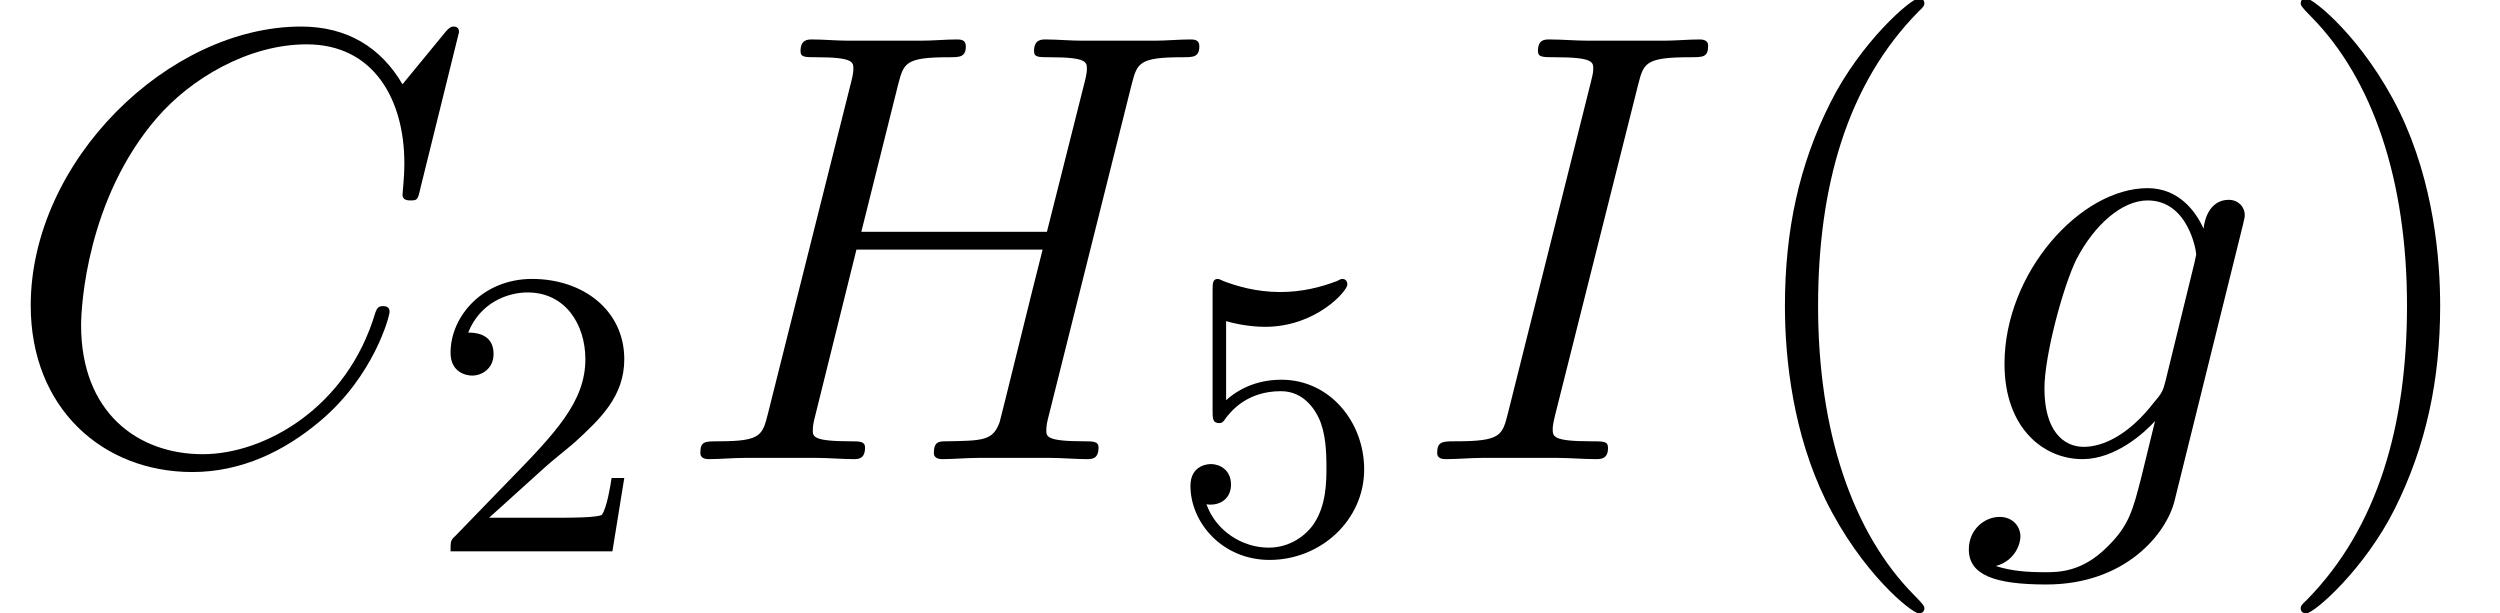
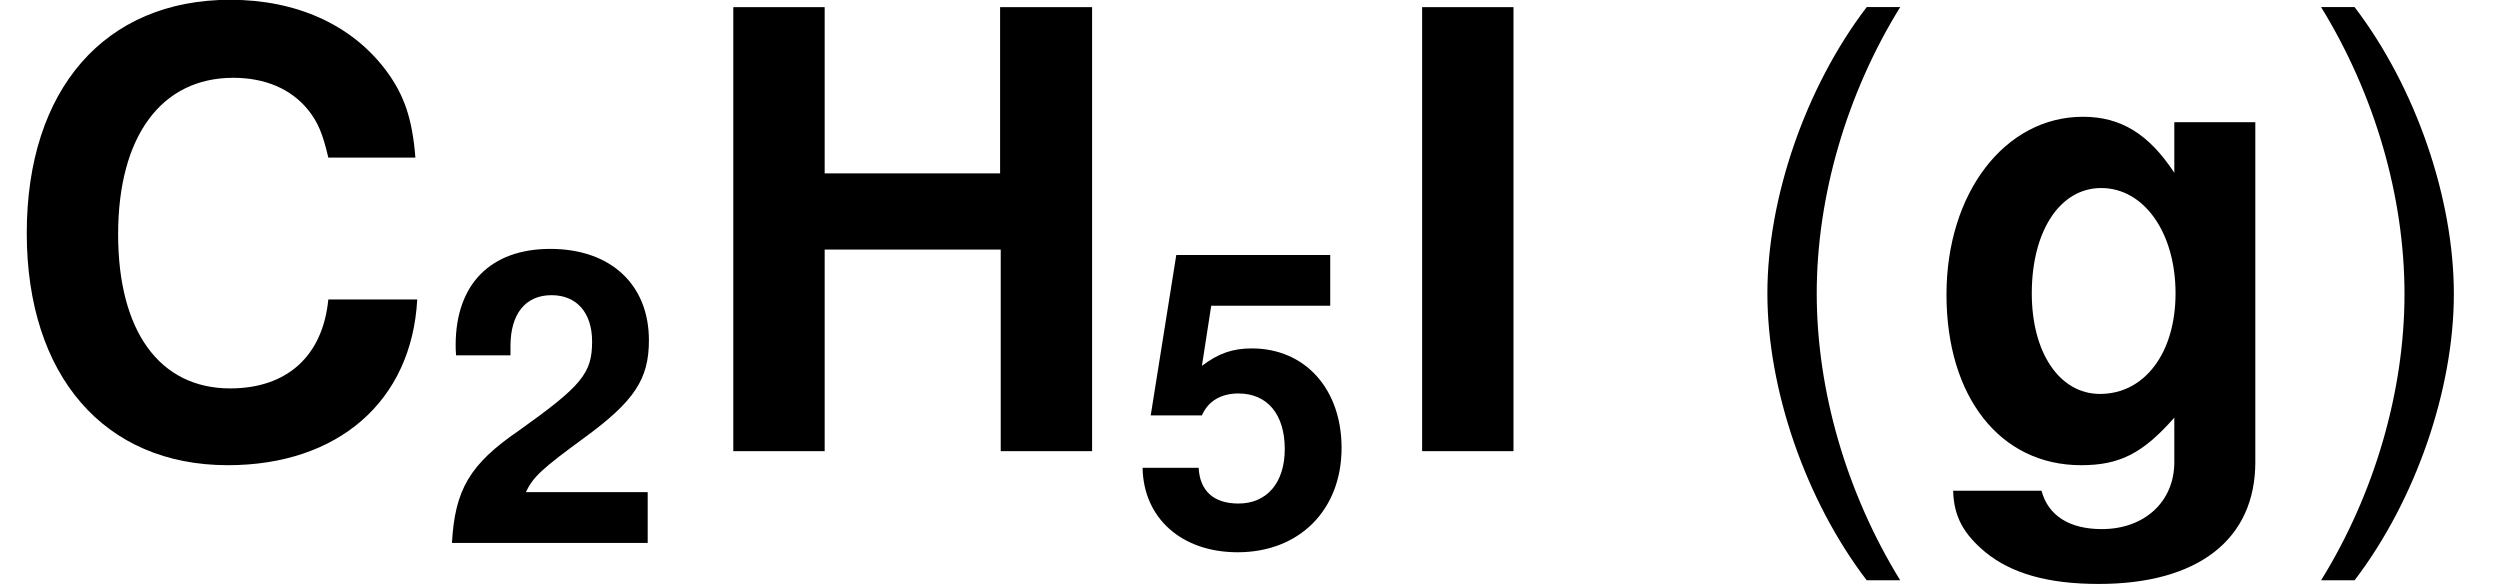
- <svg xmlns="http://www.w3.org/2000/svg" xmlns:xlink="http://www.w3.org/1999/xlink" height="13.459pt" version="1.1" viewBox="-0.239 -0.241 54.962 13.459" width="54.962pt">
+ <svg xmlns="http://www.w3.org/2000/svg" xmlns:xlink="http://www.w3.org/1999/xlink" height="12.886pt" version="1.1" viewBox="-0.239 -0.241 55.239 12.886" width="55.239pt">
  <defs>
-     <path d="M8.931 -8.309C8.931 -8.416 8.847 -8.416 8.823 -8.416S8.751 -8.416 8.656 -8.297L7.831 -7.293C7.412 -8.01 6.755 -8.416 5.858 -8.416C3.276 -8.416 0.598 -5.798 0.598 -2.989C0.598 -0.992 1.997 0.251 3.742 0.251C4.698 0.251 5.535 -0.155 6.229 -0.741C7.269 -1.614 7.58 -2.774 7.58 -2.869C7.58 -2.977 7.484 -2.977 7.448 -2.977C7.34 -2.977 7.329 -2.905 7.305 -2.857C6.755 -0.992 5.141 -0.096 3.945 -0.096C2.678 -0.096 1.578 -0.909 1.578 -2.606C1.578 -2.989 1.698 -5.069 3.049 -6.635C3.706 -7.4 4.83 -8.07 5.966 -8.07C7.281 -8.07 7.867 -6.982 7.867 -5.762C7.867 -5.452 7.831 -5.189 7.831 -5.141C7.831 -5.033 7.95 -5.033 7.986 -5.033C8.118 -5.033 8.13 -5.045 8.177 -5.26L8.931 -8.309Z" id="g0-67" />
-     <path d="M8.942 -7.293C9.05 -7.699 9.074 -7.819 9.923 -7.819C10.138 -7.819 10.258 -7.819 10.258 -8.034C10.258 -8.165 10.15 -8.165 10.078 -8.165C9.863 -8.165 9.612 -8.141 9.385 -8.141H7.974C7.747 -8.141 7.496 -8.165 7.269 -8.165C7.185 -8.165 7.042 -8.165 7.042 -7.938C7.042 -7.819 7.125 -7.819 7.352 -7.819C8.07 -7.819 8.07 -7.723 8.07 -7.592C8.07 -7.568 8.07 -7.496 8.022 -7.317L7.293 -4.423H3.682L4.399 -7.293C4.507 -7.699 4.531 -7.819 5.38 -7.819C5.595 -7.819 5.715 -7.819 5.715 -8.034C5.715 -8.165 5.607 -8.165 5.535 -8.165C5.32 -8.165 5.069 -8.141 4.842 -8.141H3.431C3.204 -8.141 2.953 -8.165 2.726 -8.165C2.642 -8.165 2.499 -8.165 2.499 -7.938C2.499 -7.819 2.582 -7.819 2.809 -7.819C3.527 -7.819 3.527 -7.723 3.527 -7.592C3.527 -7.568 3.527 -7.496 3.479 -7.317L1.865 -0.885C1.757 -0.466 1.734 -0.347 0.909 -0.347C0.634 -0.347 0.55 -0.347 0.55 -0.12C0.55 0 0.681 0 0.717 0C0.933 0 1.184 -0.024 1.411 -0.024H2.821C3.049 -0.024 3.3 0 3.527 0C3.622 0 3.754 0 3.754 -0.227C3.754 -0.347 3.646 -0.347 3.467 -0.347C2.738 -0.347 2.738 -0.442 2.738 -0.562C2.738 -0.574 2.738 -0.658 2.762 -0.753L3.587 -4.077H7.209C7.006 -3.288 6.396 -0.789 6.372 -0.717C6.241 -0.359 6.049 -0.359 5.344 -0.347C5.2 -0.347 5.093 -0.347 5.093 -0.12C5.093 0 5.224 0 5.26 0C5.475 0 5.727 -0.024 5.954 -0.024H7.364C7.592 -0.024 7.843 0 8.07 0C8.165 0 8.297 0 8.297 -0.227C8.297 -0.347 8.189 -0.347 8.01 -0.347C7.281 -0.347 7.281 -0.442 7.281 -0.562C7.281 -0.574 7.281 -0.658 7.305 -0.753L8.942 -7.293Z" id="g0-72" />
-     <path d="M4.399 -7.281C4.507 -7.699 4.531 -7.819 5.404 -7.819C5.667 -7.819 5.762 -7.819 5.762 -8.046C5.762 -8.165 5.631 -8.165 5.595 -8.165C5.38 -8.165 5.117 -8.141 4.902 -8.141H3.431C3.192 -8.141 2.917 -8.165 2.678 -8.165C2.582 -8.165 2.451 -8.165 2.451 -7.938C2.451 -7.819 2.546 -7.819 2.786 -7.819C3.527 -7.819 3.527 -7.723 3.527 -7.592C3.527 -7.508 3.503 -7.436 3.479 -7.329L1.865 -0.885C1.757 -0.466 1.734 -0.347 0.861 -0.347C0.598 -0.347 0.49 -0.347 0.49 -0.12C0.49 0 0.61 0 0.669 0C0.885 0 1.148 -0.024 1.363 -0.024H2.833C3.072 -0.024 3.335 0 3.575 0C3.67 0 3.814 0 3.814 -0.215C3.814 -0.347 3.742 -0.347 3.479 -0.347C2.738 -0.347 2.738 -0.442 2.738 -0.586C2.738 -0.61 2.738 -0.669 2.786 -0.861L4.399 -7.281Z" id="g0-73" />
-     <path d="M4.041 -1.518C3.993 -1.327 3.969 -1.279 3.814 -1.1C3.324 -0.466 2.821 -0.239 2.451 -0.239C2.056 -0.239 1.686 -0.55 1.686 -1.375C1.686 -2.008 2.044 -3.347 2.307 -3.885C2.654 -4.555 3.192 -5.033 3.694 -5.033C4.483 -5.033 4.639 -4.053 4.639 -3.981L4.603 -3.814L4.041 -1.518ZM4.782 -4.483C4.627 -4.83 4.292 -5.272 3.694 -5.272C2.391 -5.272 0.909 -3.634 0.909 -1.853C0.909 -0.61 1.662 0 2.427 0C3.061 0 3.622 -0.502 3.838 -0.741L3.575 0.335C3.407 0.992 3.335 1.291 2.905 1.71C2.415 2.2 1.961 2.2 1.698 2.2C1.339 2.2 1.04 2.176 0.741 2.08C1.124 1.973 1.219 1.638 1.219 1.506C1.219 1.315 1.076 1.124 0.813 1.124C0.526 1.124 0.215 1.363 0.215 1.757C0.215 2.248 0.705 2.439 1.722 2.439C3.264 2.439 4.065 1.447 4.22 0.801L5.547 -4.555C5.583 -4.698 5.583 -4.722 5.583 -4.746C5.583 -4.914 5.452 -5.045 5.272 -5.045C4.985 -5.045 4.818 -4.806 4.782 -4.483Z" id="g0-103" />
-     <path d="M3.885 2.905C3.885 2.869 3.885 2.845 3.682 2.642C2.487 1.435 1.817 -0.538 1.817 -2.977C1.817 -5.296 2.379 -7.293 3.766 -8.703C3.885 -8.811 3.885 -8.835 3.885 -8.871C3.885 -8.942 3.826 -8.966 3.778 -8.966C3.622 -8.966 2.642 -8.106 2.056 -6.934C1.447 -5.727 1.172 -4.447 1.172 -2.977C1.172 -1.913 1.339 -0.49 1.961 0.789C2.666 2.224 3.646 3.001 3.778 3.001C3.826 3.001 3.885 2.977 3.885 2.905Z" id="g2-40" />
-     <path d="M3.371 -2.977C3.371 -3.885 3.252 -5.368 2.582 -6.755C1.877 -8.189 0.897 -8.966 0.765 -8.966C0.717 -8.966 0.658 -8.942 0.658 -8.871C0.658 -8.835 0.658 -8.811 0.861 -8.608C2.056 -7.4 2.726 -5.428 2.726 -2.989C2.726 -0.669 2.164 1.327 0.777 2.738C0.658 2.845 0.658 2.869 0.658 2.905C0.658 2.977 0.717 3.001 0.765 3.001C0.921 3.001 1.901 2.14 2.487 0.968C3.096 -0.251 3.371 -1.542 3.371 -2.977Z" id="g2-41" />
-     <path d="M2.248 -1.626C2.375 -1.745 2.71 -2.008 2.837 -2.12C3.332 -2.574 3.802 -3.013 3.802 -3.738C3.802 -4.686 3.005 -5.3 2.008 -5.3C1.052 -5.3 0.422 -4.575 0.422 -3.865C0.422 -3.475 0.733 -3.419 0.845 -3.419C1.012 -3.419 1.259 -3.539 1.259 -3.842C1.259 -4.256 0.861 -4.256 0.765 -4.256C0.996 -4.838 1.53 -5.037 1.921 -5.037C2.662 -5.037 3.045 -4.407 3.045 -3.738C3.045 -2.909 2.463 -2.303 1.522 -1.339L0.518 -0.303C0.422 -0.215 0.422 -0.199 0.422 0H3.571L3.802 -1.427H3.555C3.531 -1.267 3.467 -0.869 3.371 -0.717C3.324 -0.654 2.718 -0.654 2.59 -0.654H1.172L2.248 -1.626Z" id="g1-50" />
-     <path d="M1.116 -4.479C1.219 -4.447 1.538 -4.368 1.873 -4.368C2.869 -4.368 3.475 -5.069 3.475 -5.189C3.475 -5.276 3.419 -5.3 3.379 -5.3C3.363 -5.3 3.347 -5.3 3.276 -5.26C2.965 -5.141 2.598 -5.045 2.168 -5.045C1.698 -5.045 1.307 -5.165 1.06 -5.26C0.98 -5.3 0.964 -5.3 0.956 -5.3C0.853 -5.3 0.853 -5.212 0.853 -5.069V-2.734C0.853 -2.59 0.853 -2.495 0.98 -2.495C1.044 -2.495 1.068 -2.527 1.108 -2.59C1.203 -2.71 1.506 -3.116 2.184 -3.116C2.63 -3.116 2.845 -2.75 2.917 -2.598C3.053 -2.311 3.068 -1.945 3.068 -1.634C3.068 -1.339 3.061 -0.909 2.837 -0.558C2.686 -0.319 2.367 -0.072 1.945 -0.072C1.427 -0.072 0.917 -0.399 0.733 -0.917C0.757 -0.909 0.805 -0.909 0.813 -0.909C1.036 -0.909 1.211 -1.052 1.211 -1.299C1.211 -1.594 0.98 -1.698 0.821 -1.698C0.677 -1.698 0.422 -1.618 0.422 -1.275C0.422 -0.558 1.044 0.167 1.961 0.167C2.957 0.167 3.802 -0.606 3.802 -1.594C3.802 -2.519 3.132 -3.339 2.192 -3.339C1.793 -3.339 1.419 -3.212 1.116 -2.941V-4.479Z" id="g1-53" />
+     <path d="M4.065 -0.993H1.683C1.826 -1.294 2.001 -1.453 2.827 -2.057C3.803 -2.771 4.089 -3.2 4.089 -3.962C4.089 -5.05 3.343 -5.749 2.16 -5.749C0.993 -5.749 0.31 -5.058 0.31 -3.867C0.31 -3.819 0.31 -3.756 0.318 -3.668H1.382V-3.851C1.382 -4.478 1.675 -4.844 2.184 -4.844C2.676 -4.844 2.978 -4.502 2.978 -3.938C2.978 -3.319 2.779 -3.073 1.54 -2.192C0.588 -1.54 0.294 -1.04 0.238 0H4.065V-0.993Z" id="g1-50" />
+     <path d="M3.883 -5.63H0.873L0.373 -2.493H1.374C1.493 -2.771 1.747 -2.922 2.088 -2.922C2.652 -2.922 2.994 -2.517 2.994 -1.834C2.994 -1.175 2.644 -0.77 2.088 -0.77C1.604 -0.77 1.334 -1.016 1.31 -1.469H0.214C0.23 -0.484 0.977 0.183 2.072 0.183C3.279 0.183 4.105 -0.643 4.105 -1.858C4.105 -3.009 3.391 -3.803 2.35 -3.803C1.977 -3.803 1.699 -3.708 1.374 -3.462L1.556 -4.637H3.883V-5.63Z" id="g1-53" />
+     <path d="M5.415 -3.827C5.376 -4.327 5.272 -4.645 5.026 -4.971C4.582 -5.558 3.867 -5.884 3.001 -5.884C1.366 -5.884 0.349 -4.717 0.349 -2.843C0.349 -0.985 1.358 0.183 2.97 0.183C4.407 0.183 5.368 -0.651 5.439 -1.977H4.28C4.208 -1.239 3.74 -0.818 3.001 -0.818C2.08 -0.818 1.54 -1.564 1.54 -2.827C1.54 -4.105 2.104 -4.867 3.041 -4.867C3.454 -4.867 3.795 -4.724 4.018 -4.447C4.145 -4.288 4.208 -4.137 4.28 -3.827H5.415Z" id="g1-67" />
+     <path d="M4.026 -2.628V0H5.217V-5.788H4.018V-3.621H1.731V-5.788H0.54V0H1.731V-2.628H4.026Z" id="g1-72" />
+     <path d="M1.691 -5.788H0.5V0H1.691V-5.788Z" id="g1-73" />
+     <path d="M3.24 -4.288V-3.629C2.906 -4.137 2.541 -4.359 2.049 -4.359C1.032 -4.359 0.27 -3.367 0.27 -2.041C0.27 -0.707 0.969 0.183 2.025 0.183C2.525 0.183 2.827 0.032 3.24 -0.437V0.143C3.24 0.659 2.851 1.016 2.295 1.016C1.874 1.016 1.596 0.842 1.509 0.516H0.357C0.365 0.85 0.492 1.08 0.778 1.318C1.12 1.596 1.596 1.731 2.255 1.731C3.549 1.731 4.296 1.151 4.296 0.143V-4.288H3.24ZM2.287 -3.43C2.843 -3.43 3.256 -2.851 3.256 -2.057C3.256 -1.278 2.851 -0.746 2.271 -0.746C1.747 -0.746 1.382 -1.278 1.382 -2.057C1.382 -2.866 1.747 -3.43 2.287 -3.43Z" id="g1-103" />
+     <use id="g3-67" transform="scale(1.5)" xlink:href="#g1-67" />
+     <use id="g3-72" transform="scale(1.5)" xlink:href="#g1-72" />
+     <use id="g3-73" transform="scale(1.5)" xlink:href="#g1-73" />
+     <use id="g3-103" transform="scale(1.5)" xlink:href="#g1-103" />
+     <path d="M2.811 -8.683C1.62 -7.122 0.869 -4.955 0.869 -3.085C0.869 -1.203 1.62 0.965 2.811 2.525H3.466C2.418 0.822 1.834 -1.179 1.834 -3.085C1.834 -4.979 2.418 -6.991 3.466 -8.683H2.811Z" id="g5-40" />
+     <path d="M1.108 2.525C2.299 0.965 3.049 -1.203 3.049 -3.073C3.049 -4.955 2.299 -7.122 1.108 -8.683H0.453C1.501 -6.98 2.084 -4.979 2.084 -3.073C2.084 -1.179 1.501 0.834 0.453 2.525H1.108Z" id="g5-41" />
  </defs>
-   <g id="page1" transform="matrix(1.13 0 0 1.13 -63.986 -64.448)">
-     <use x="56.413" xlink:href="#g0-67" y="65.753" />
-     <use x="64.757" xlink:href="#g1-50" y="67.547" />
-     <use x="69.489" xlink:href="#g0-72" y="65.753" />
-     <use x="79.152" xlink:href="#g1-53" y="67.547" />
-     <use x="83.884" xlink:href="#g0-73" y="65.753" />
-     <use x="89.968" xlink:href="#g2-40" y="65.753" />
-     <use x="94.503" xlink:href="#g0-103" y="65.753" />
-     <use x="100.517" xlink:href="#g2-41" y="65.753" />
+   <g id="page1" transform="matrix(1.13 0 0 1.13 -63.986 -64.5733)">
+     <use x="56.413" xlink:href="#g3-67" y="65.753" />
+     <use x="65.013" xlink:href="#g1-50" y="67.547" />
+     <use x="69.942" xlink:href="#g3-72" y="65.753" />
+     <use x="78.541" xlink:href="#g1-53" y="67.547" />
+     <use x="83.471" xlink:href="#g3-73" y="65.753" />
+     <use x="90.103" xlink:href="#g5-40" y="65.753" />
+     <use x="94.069" xlink:href="#g3-103" y="65.753" />
+     <use x="101.346" xlink:href="#g5-41" y="65.753" />
  </g>
</svg>
